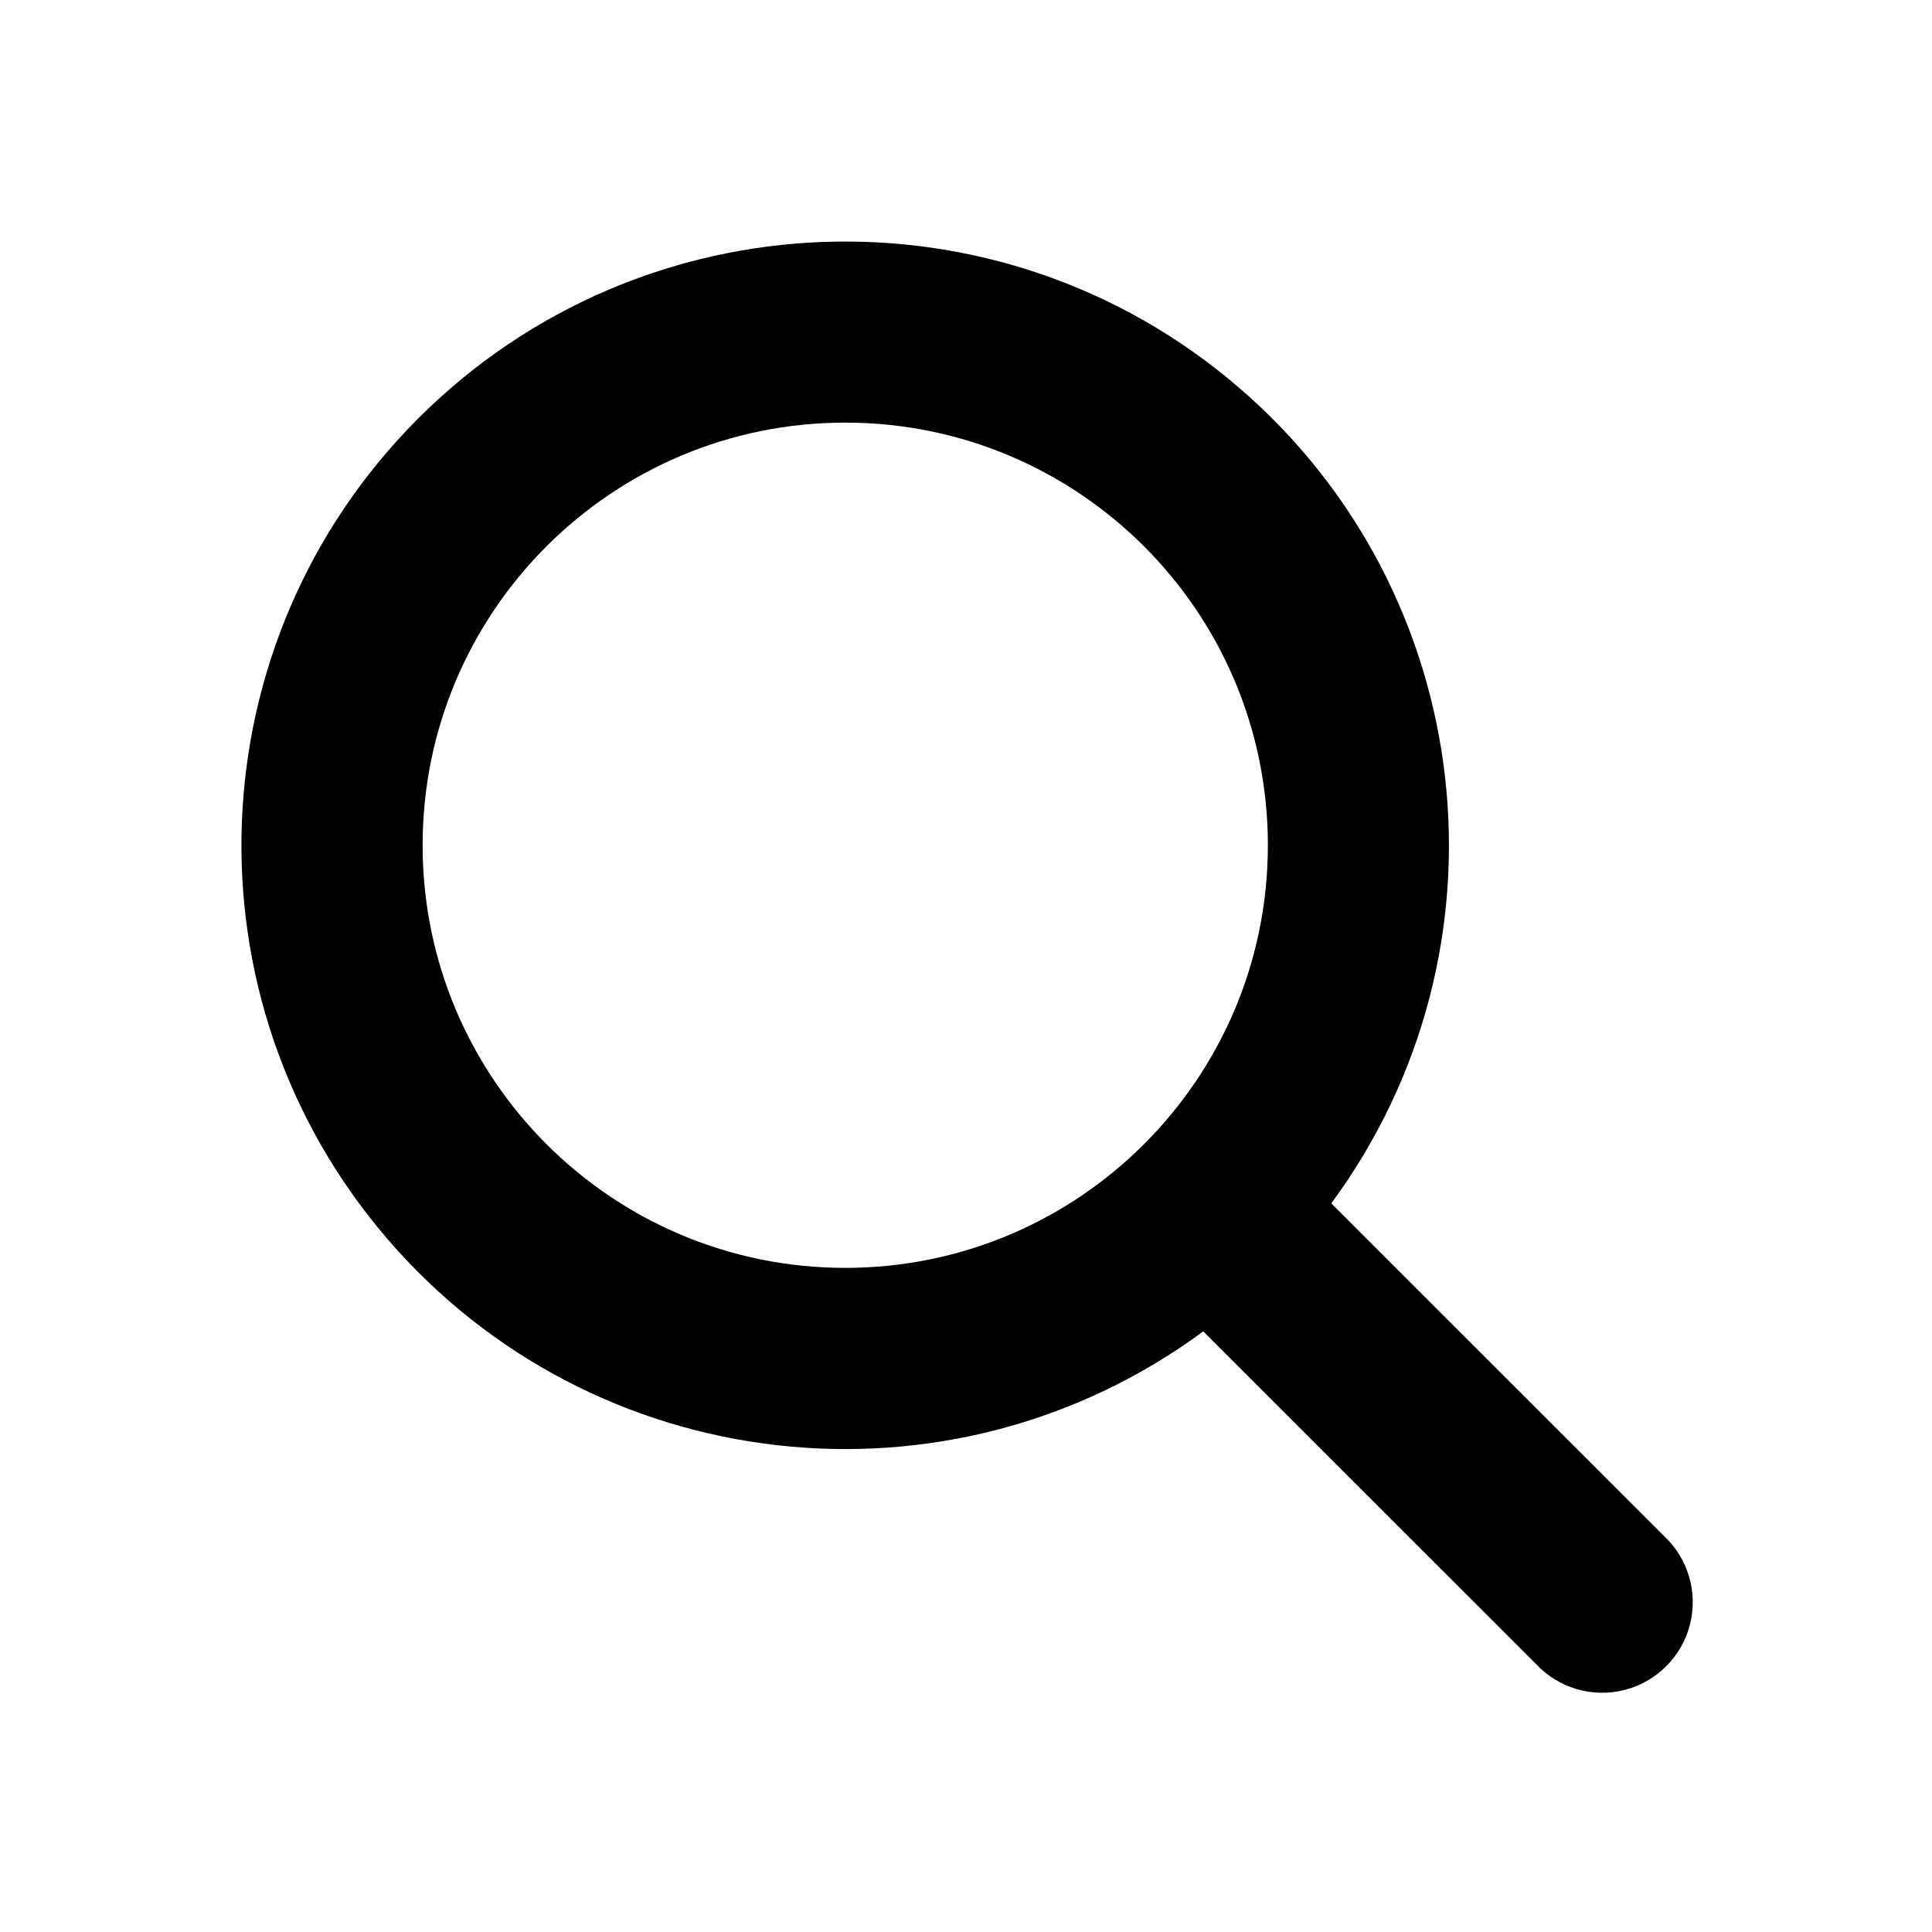
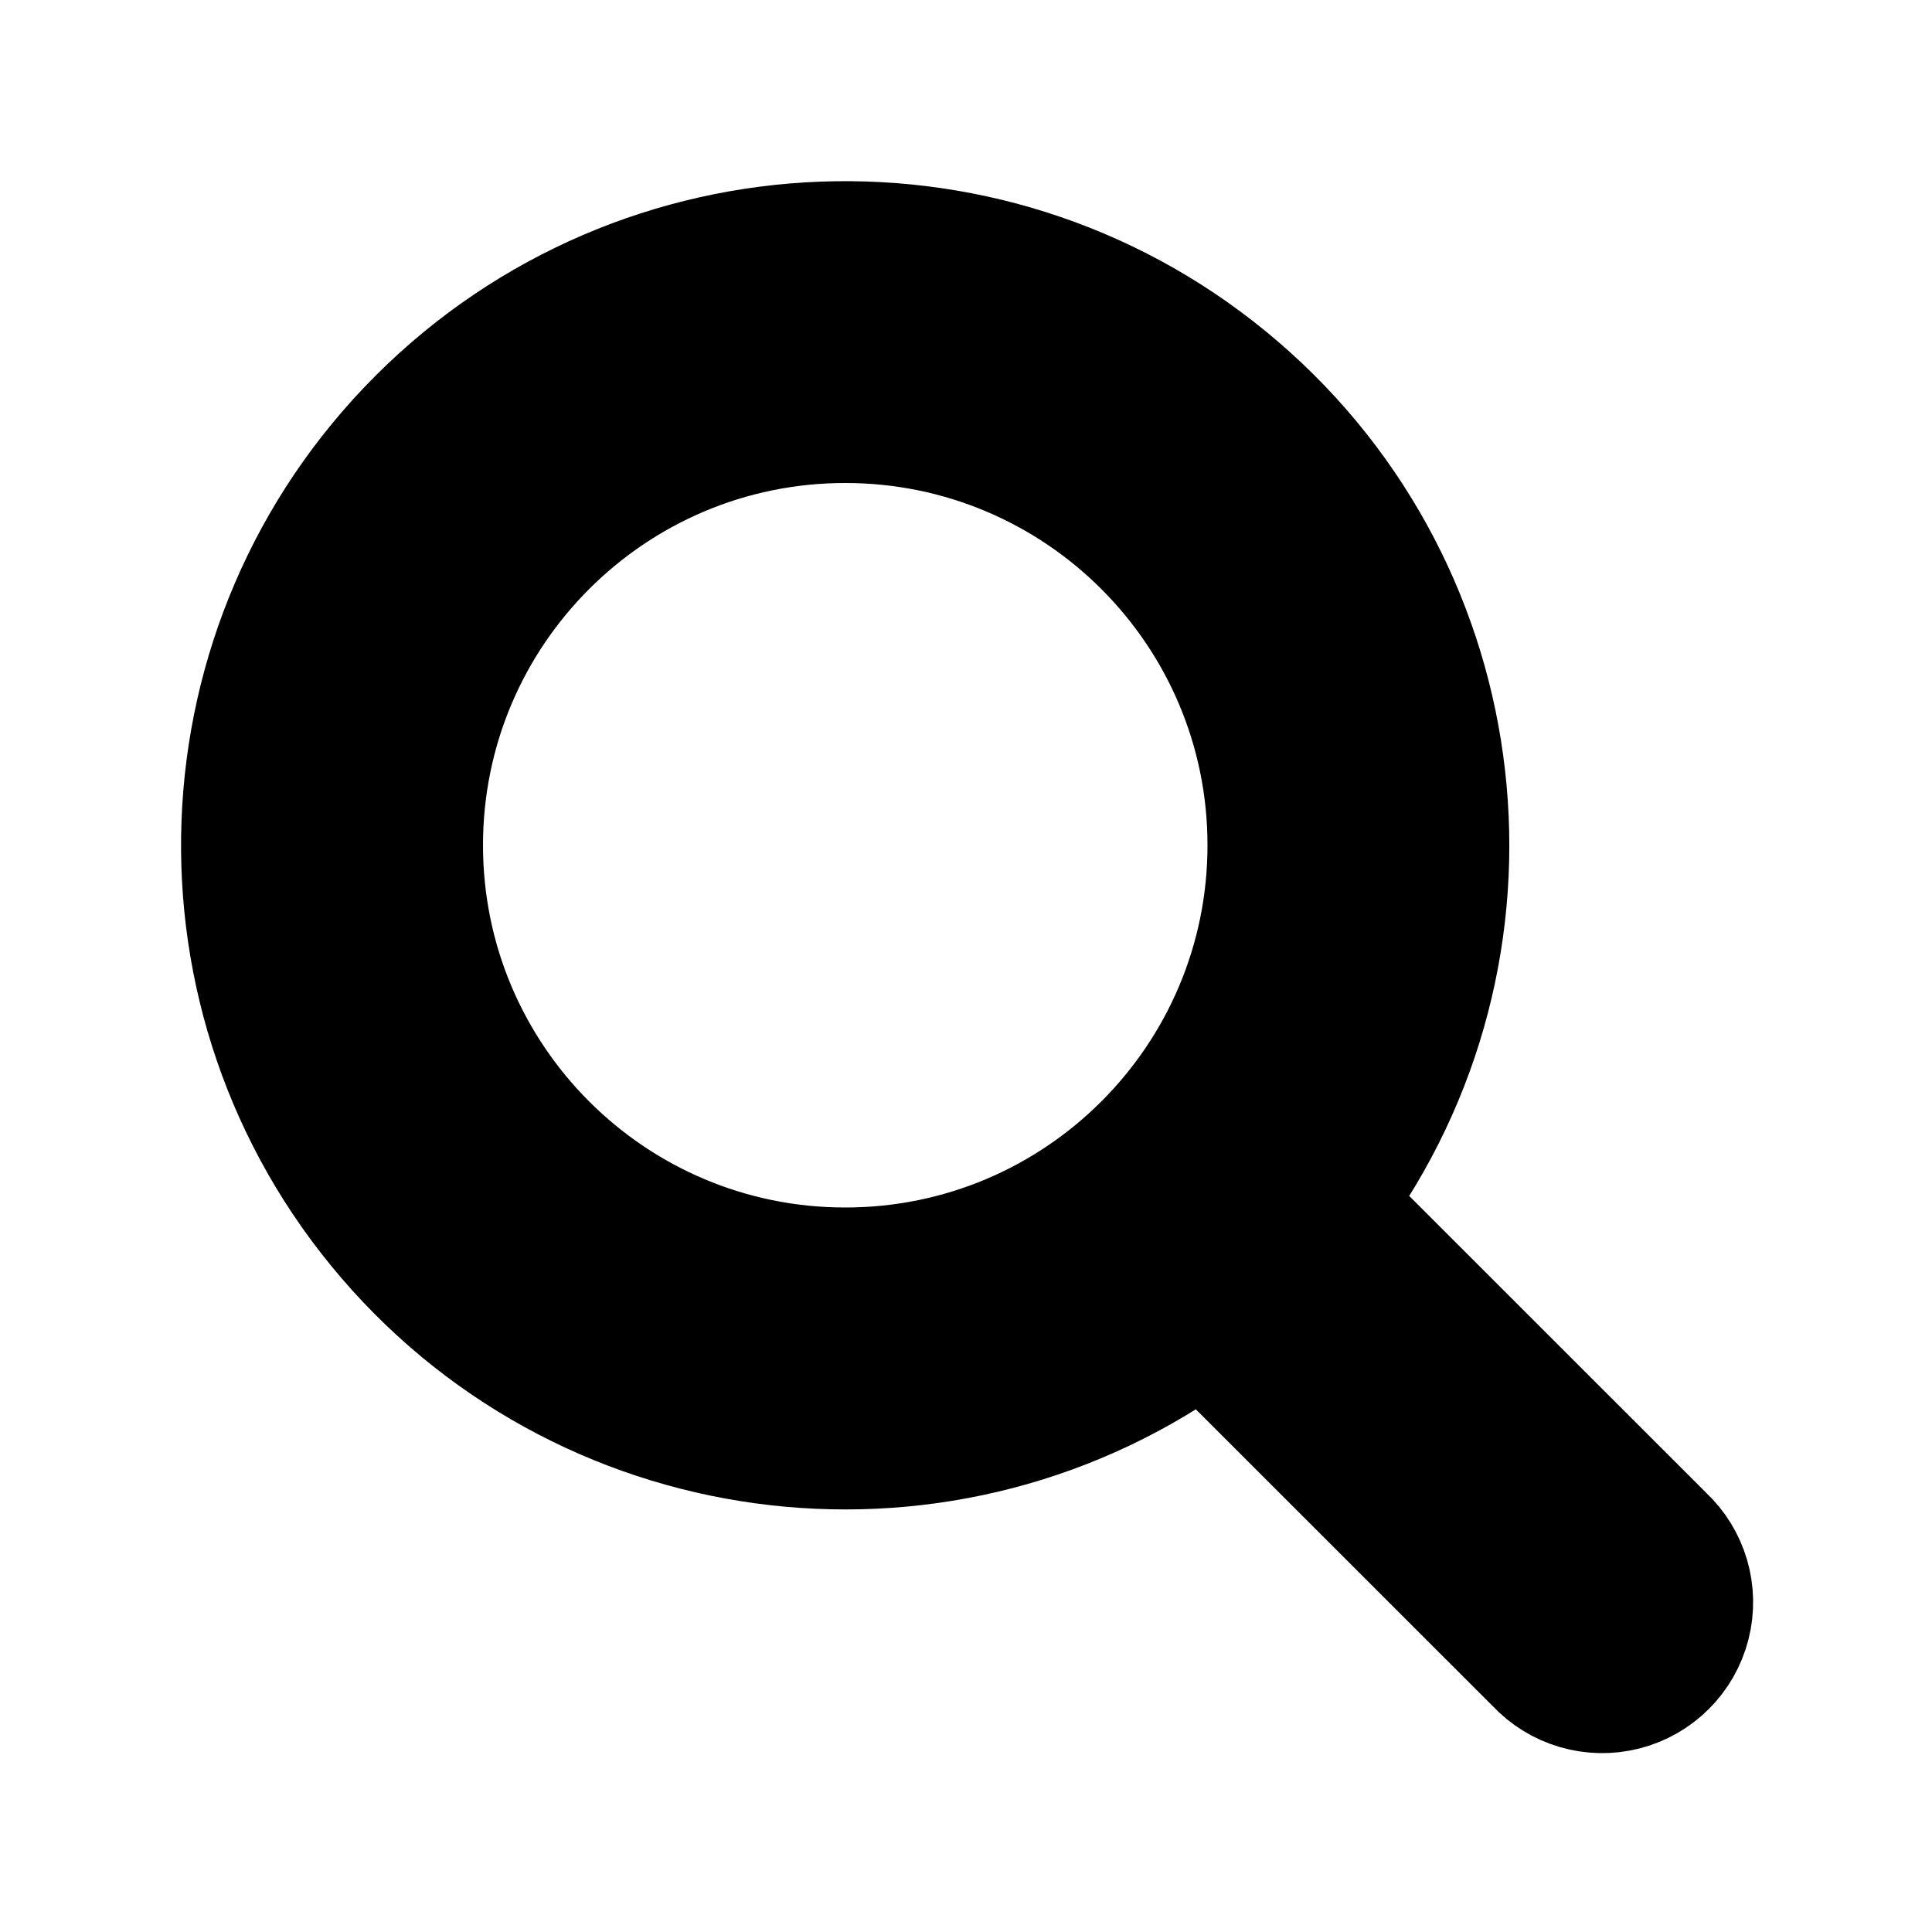
- <svg xmlns="http://www.w3.org/2000/svg" viewBox="0 0 16 16">
+ <svg xmlns="http://www.w3.org/2000/svg" viewBox="0 0 16 16" stroke="currentColor">
  <path fill-rule="evenodd" d="M9.965 11.026a5 5 0 1 1 1.06-1.06l2.755 2.754a.75.75 0 1 1-1.06 1.06l-2.755-2.754ZM10.5 7a3.5 3.5 0 1 1-7 0 3.5 3.5 0 0 1 7 0Z" clip-rule="evenodd" />
</svg>
